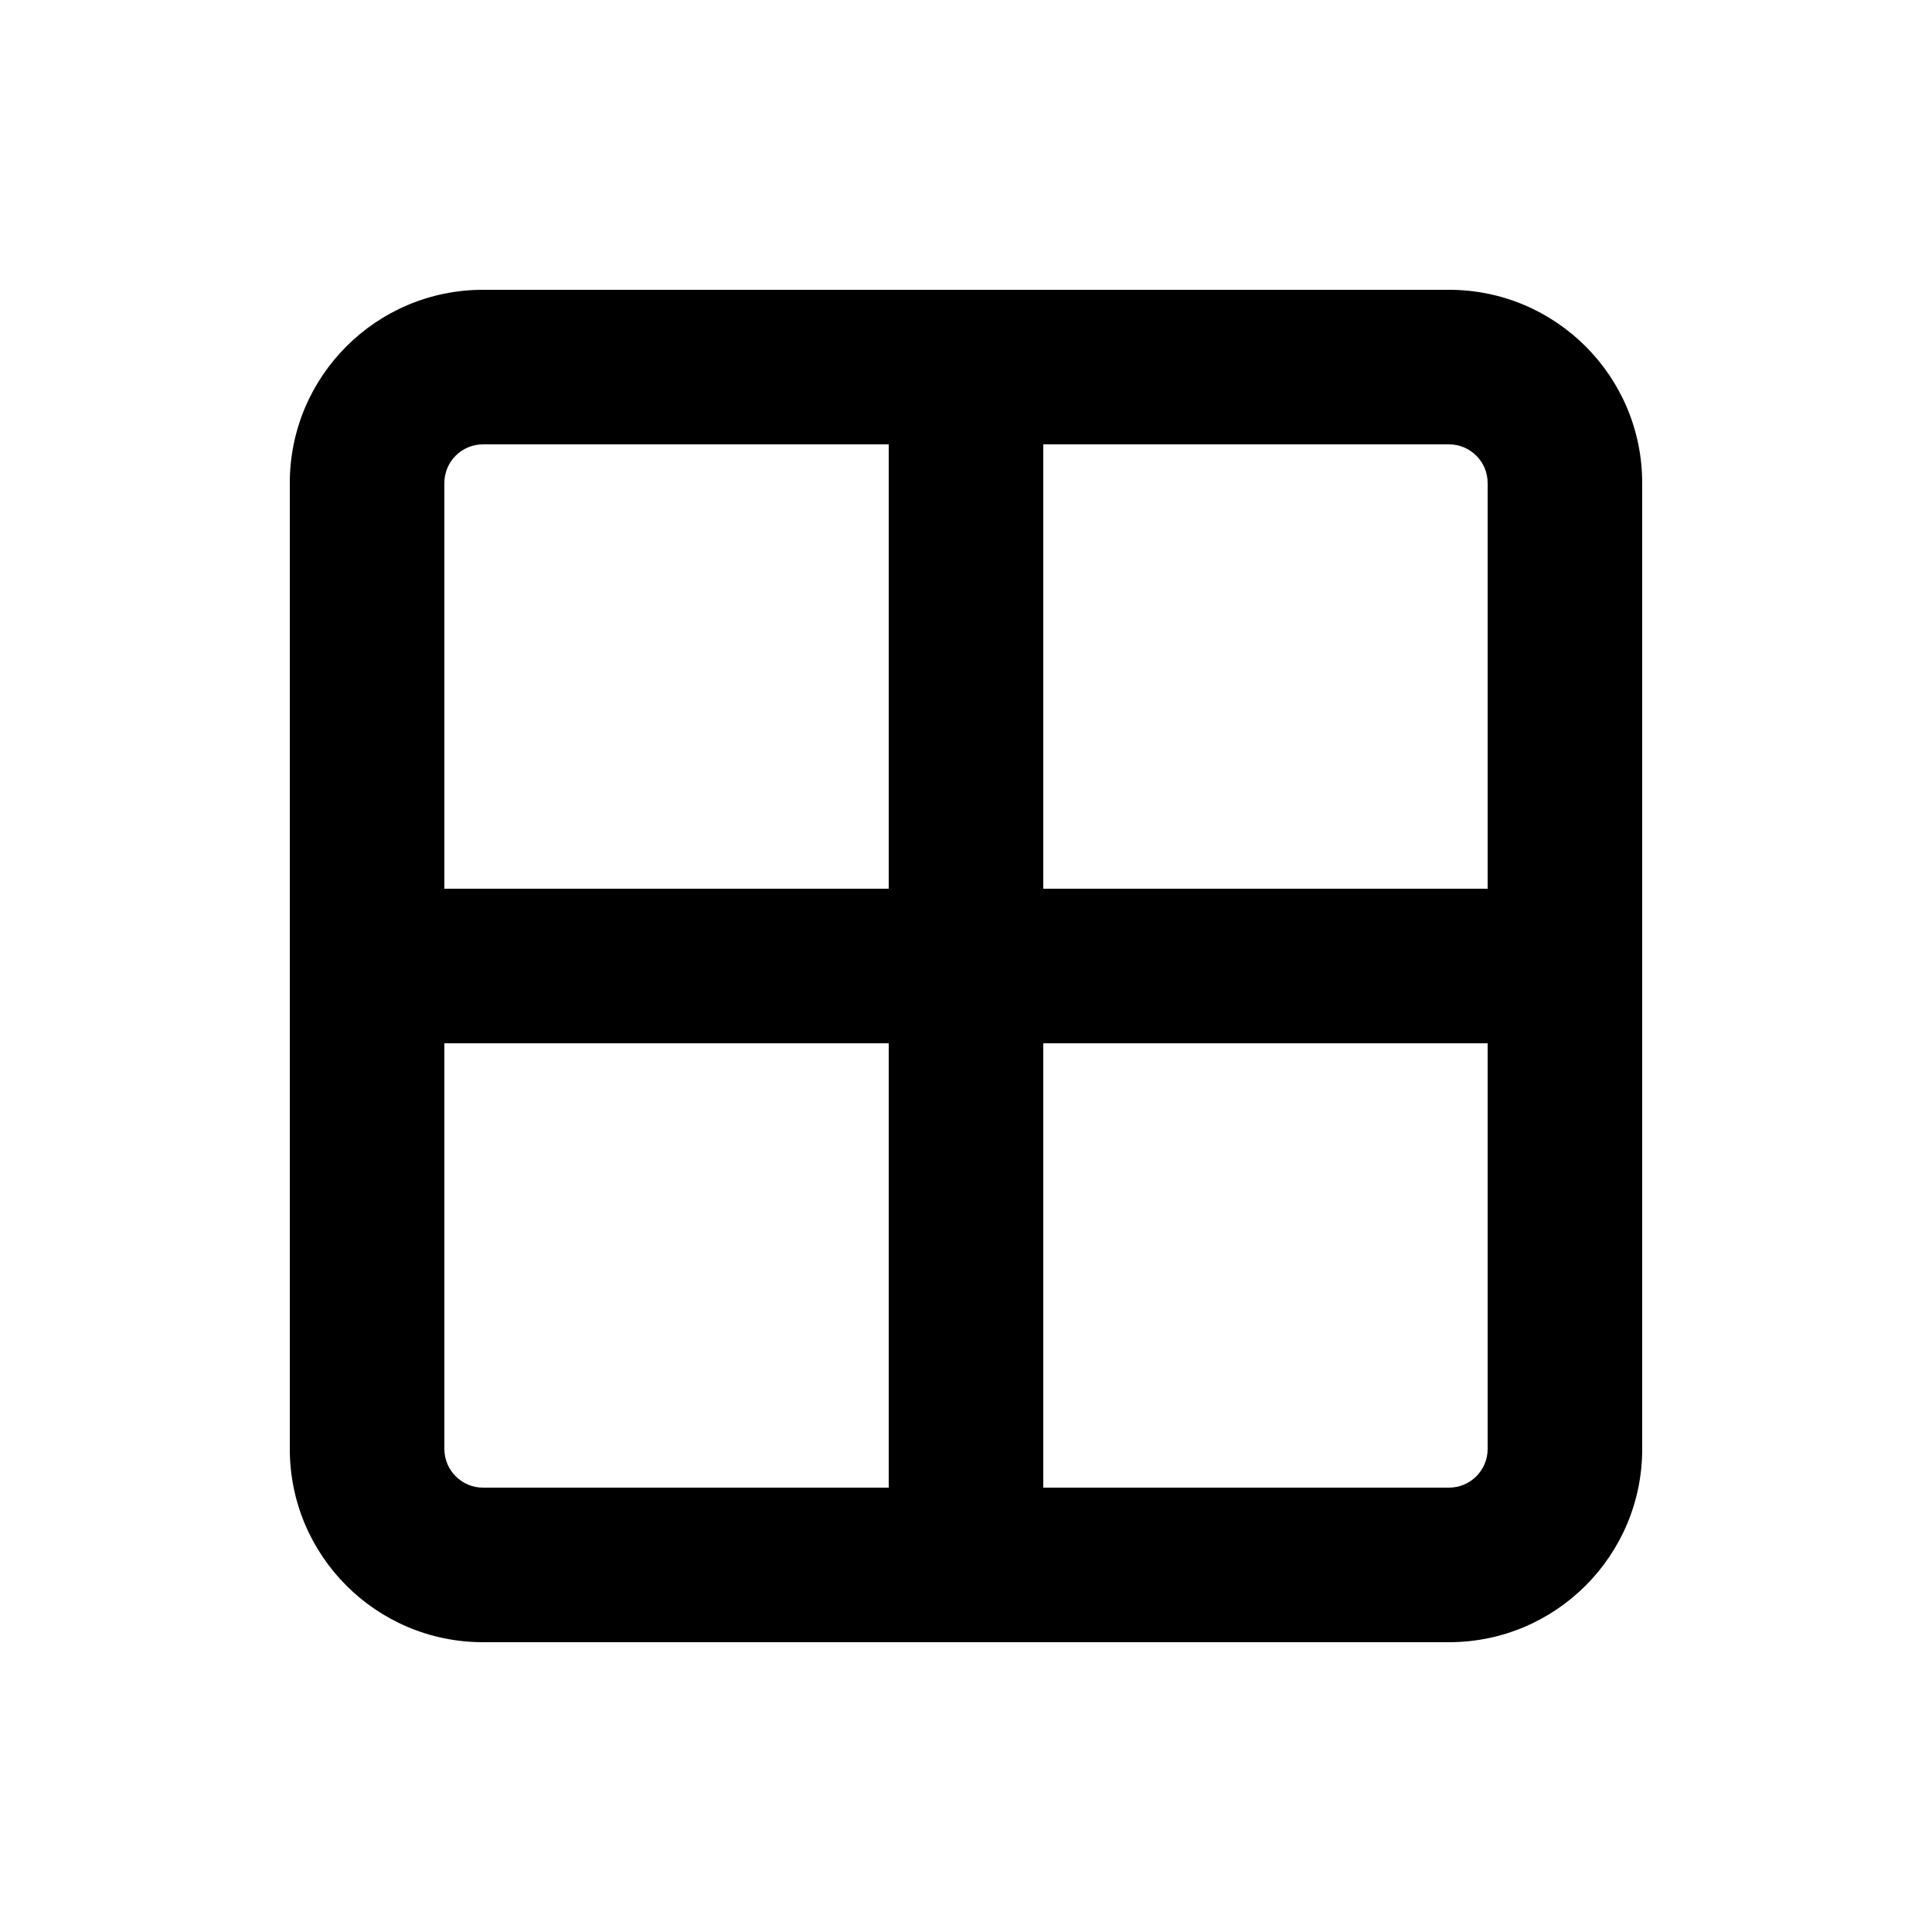
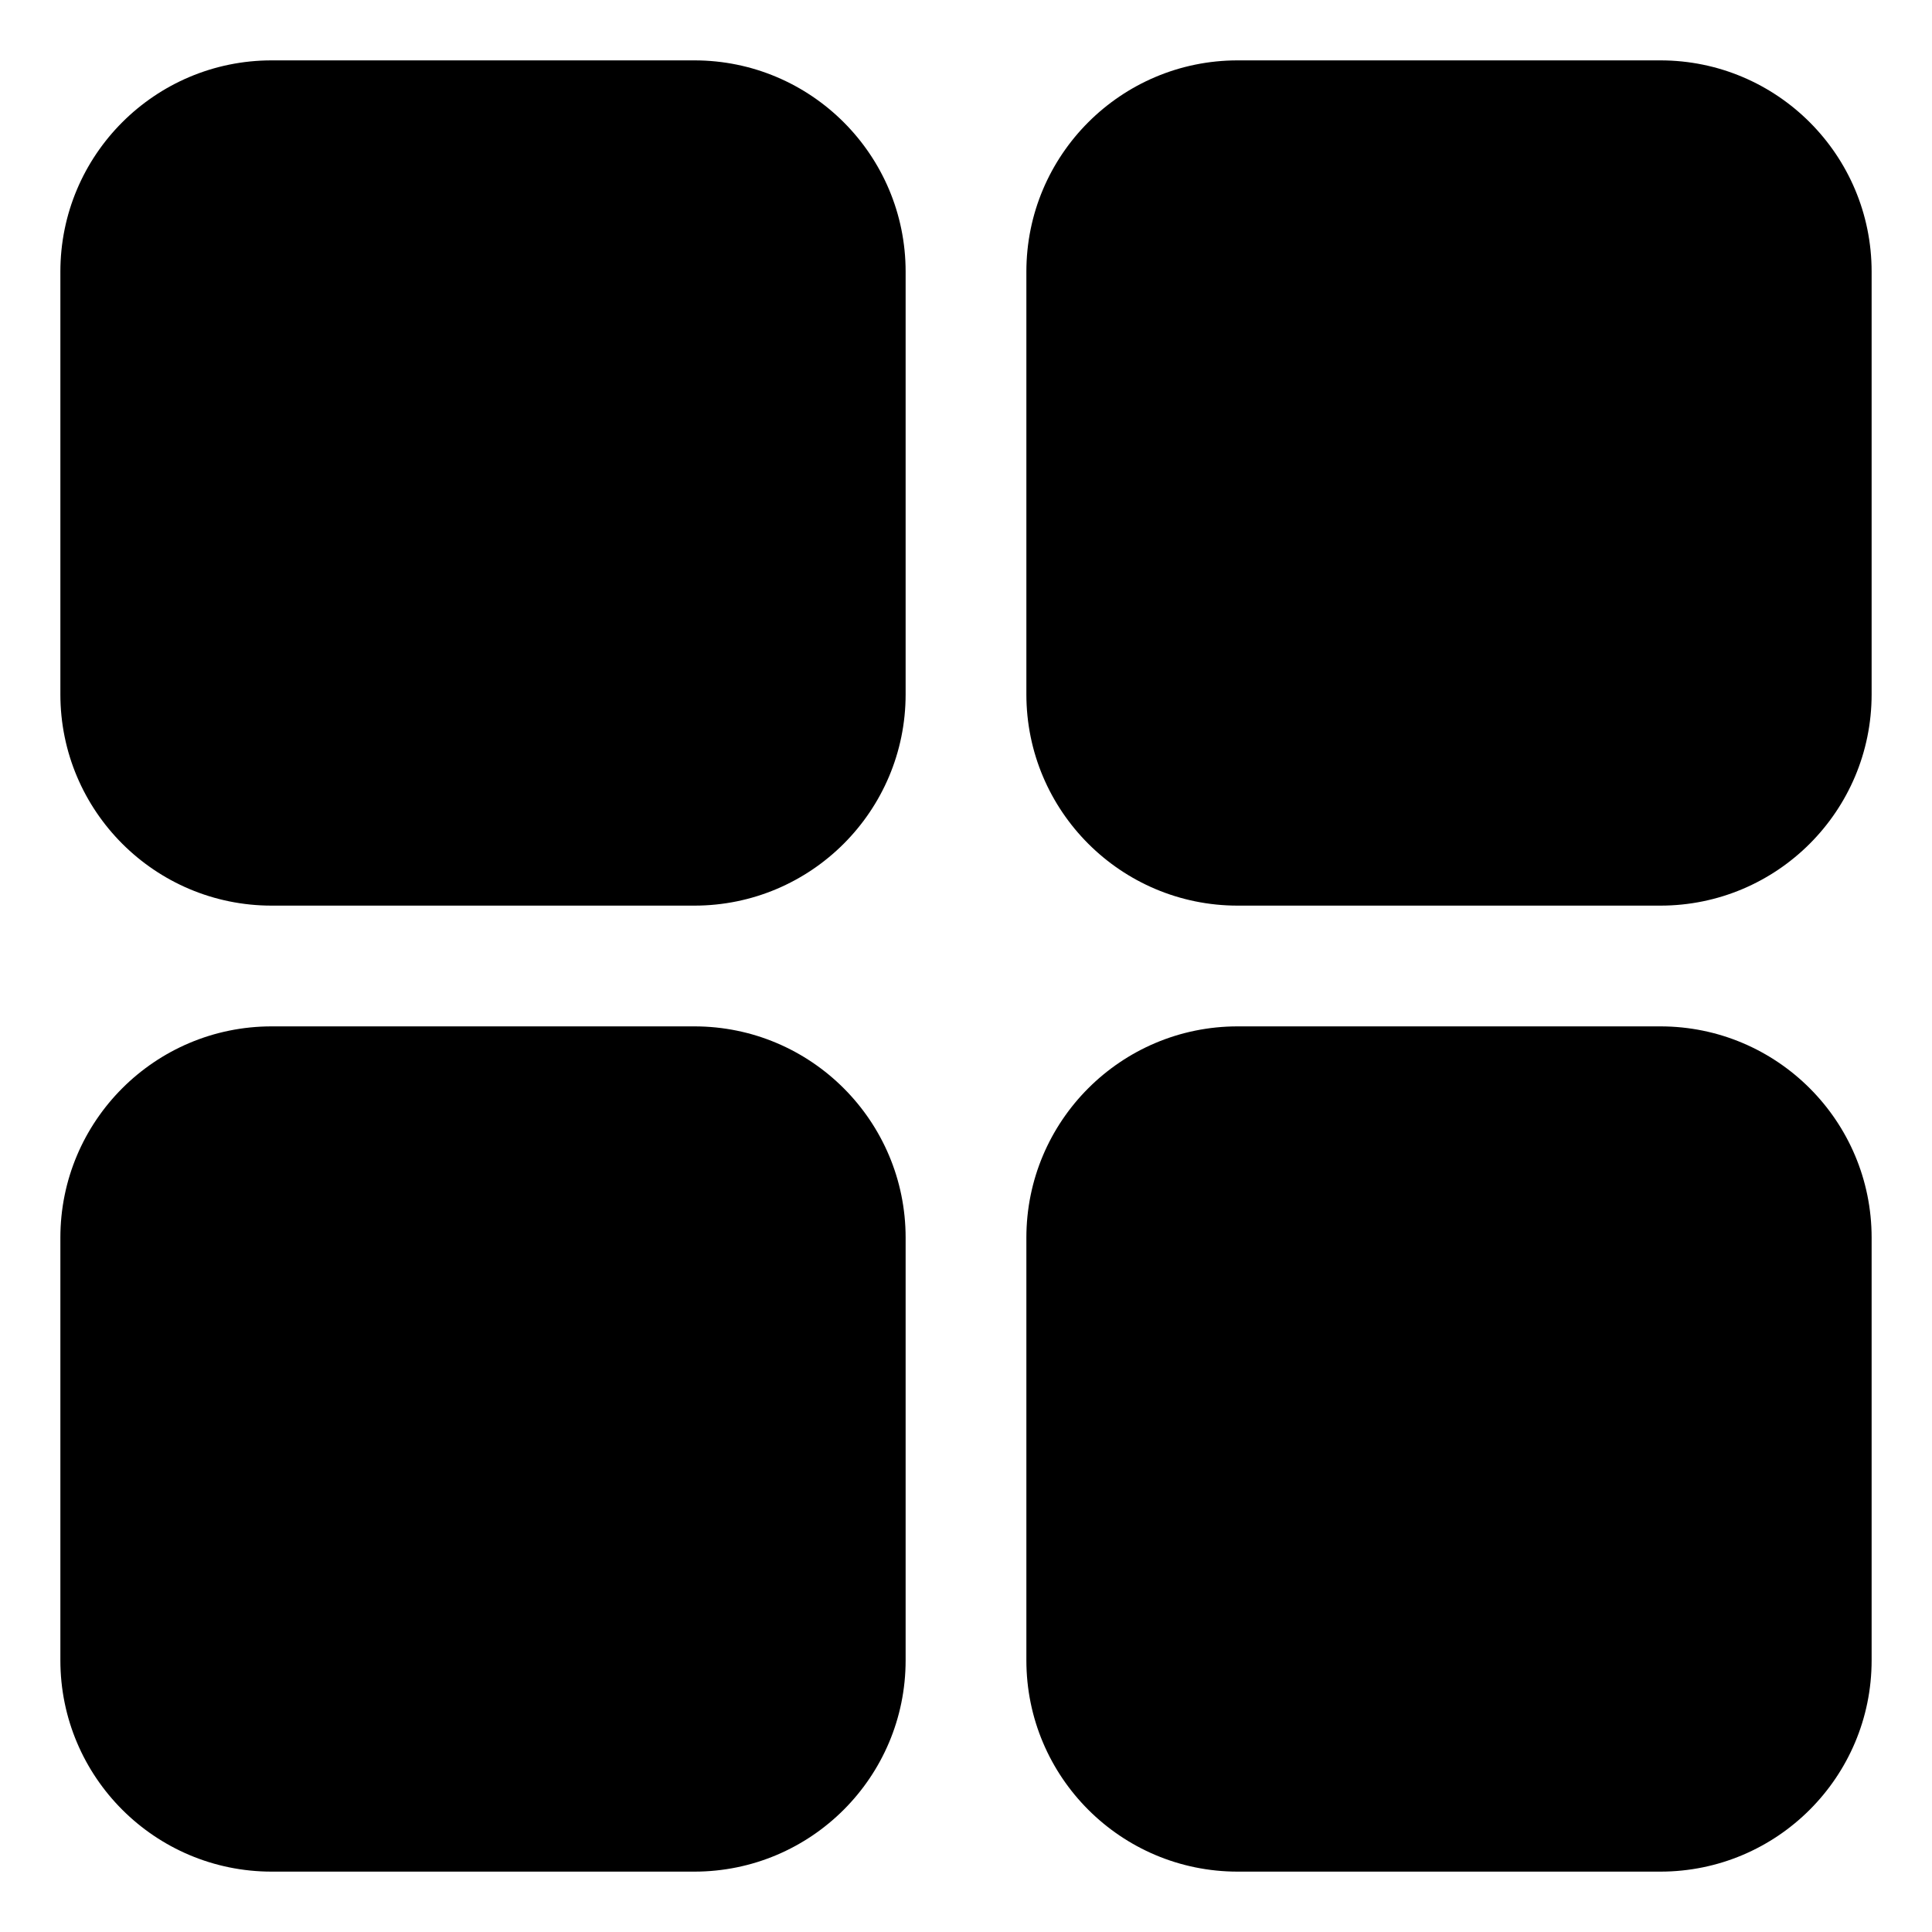
- <svg xmlns="http://www.w3.org/2000/svg" viewBox="0 0 20 20">
-   <path fill="black" fill-rule="evenodd" d="M5 3h10a2 2 0 0 1 2 2v10a2 2 0 0 1-2 2H5a2 2 0 0 1-2-2V5a2 2 0 0 1 2-2zm0 1.6a.4.4 0 0 0-.4.4v4.2h4.6V4.6H5zm5.8 0v4.6h4.6V5a.4.4 0 0 0-.4-.4h-4.2zm4.6 6.2h-4.6v4.6H15a.4.4 0 0 0 .4-.4v-4.2zm-6.2 4.6v-4.6H4.6V15c0 .22.18.4.4.4h4.2z" />
+ <svg xmlns="http://www.w3.org/2000/svg" viewBox="0 0 64 64">
+   <path fill="black" d="M9 2h14a7 7 0 0 1 7 7v14a7 7 0 0 1-7 7H9a7 7 0 0 1-7-7V9a7 7 0 0 1 7-7zm32 0h14a7 7 0 0 1 7 7v14a7 7 0 0 1-7 7H41a7 7 0 0 1-7-7V9a7 7 0 0 1 7-7zM9 34h14a7 7 0 0 1 7 7v14a7 7 0 0 1-7 7H9a7 7 0 0 1-7-7V41a7 7 0 0 1 7-7zm32 0h14a7 7 0 0 1 7 7v14a7 7 0 0 1-7 7H41a7 7 0 0 1-7-7V41a7 7 0 0 1 7-7z" />
</svg>
